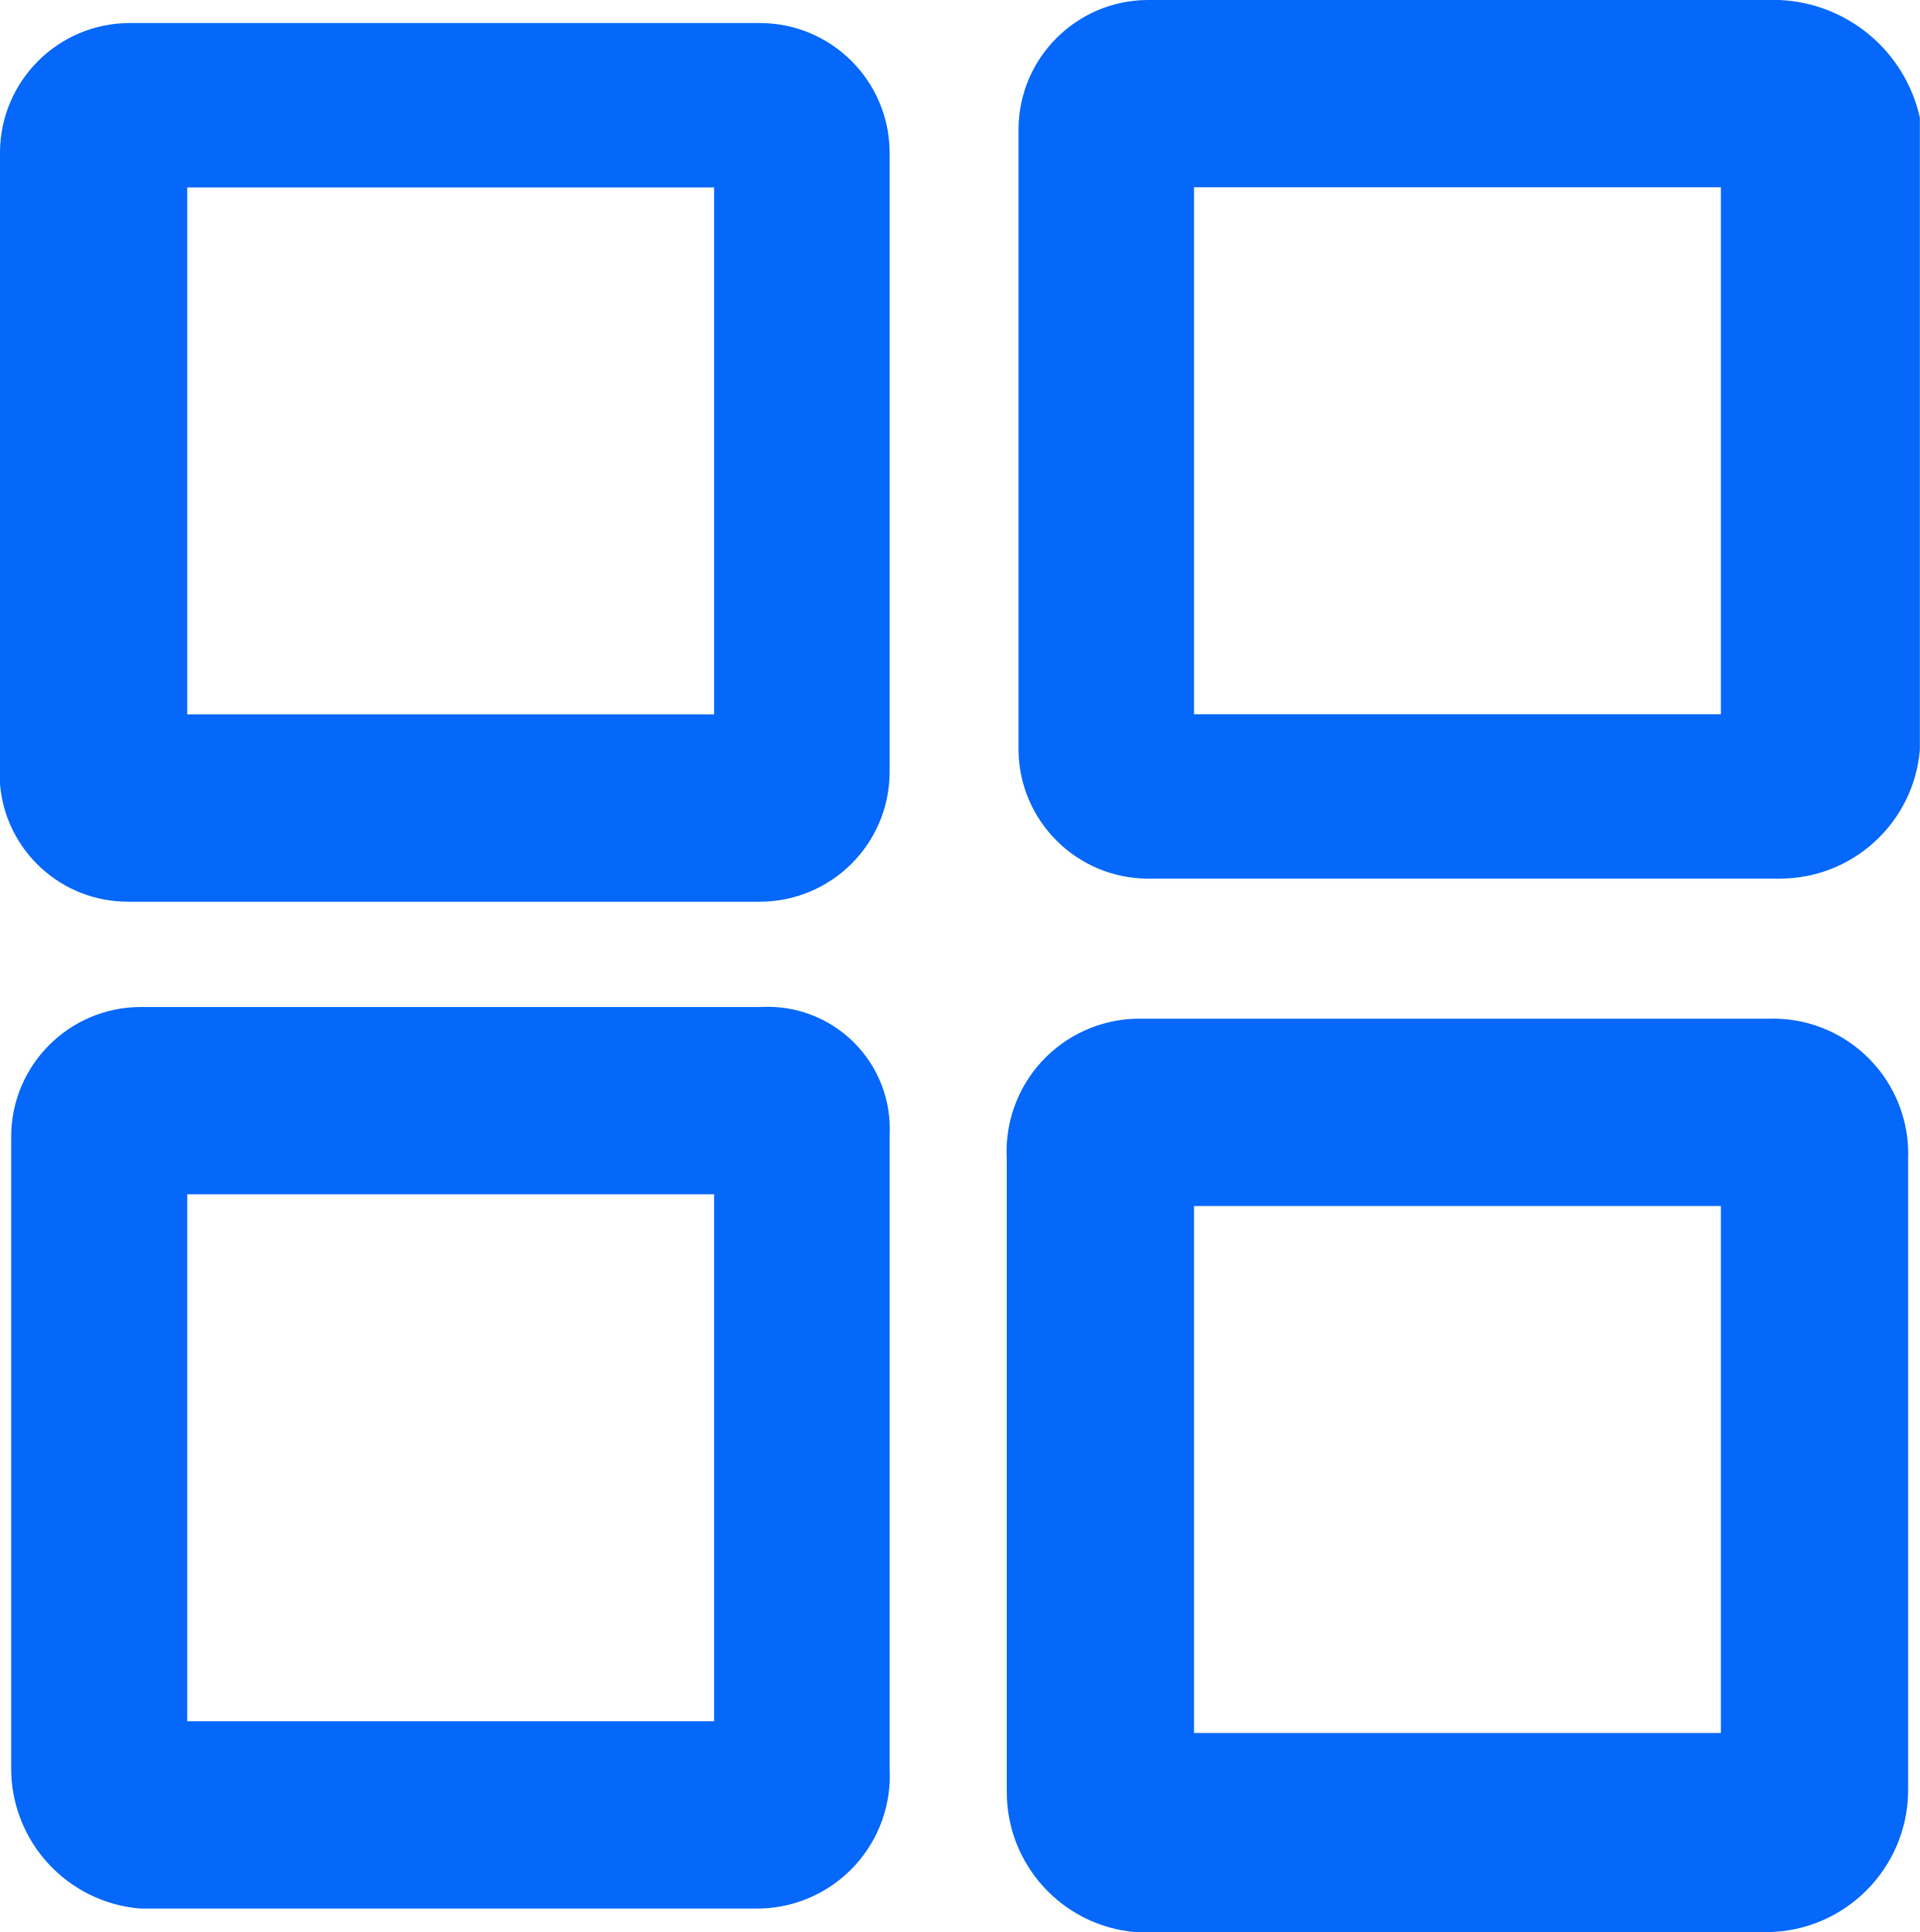
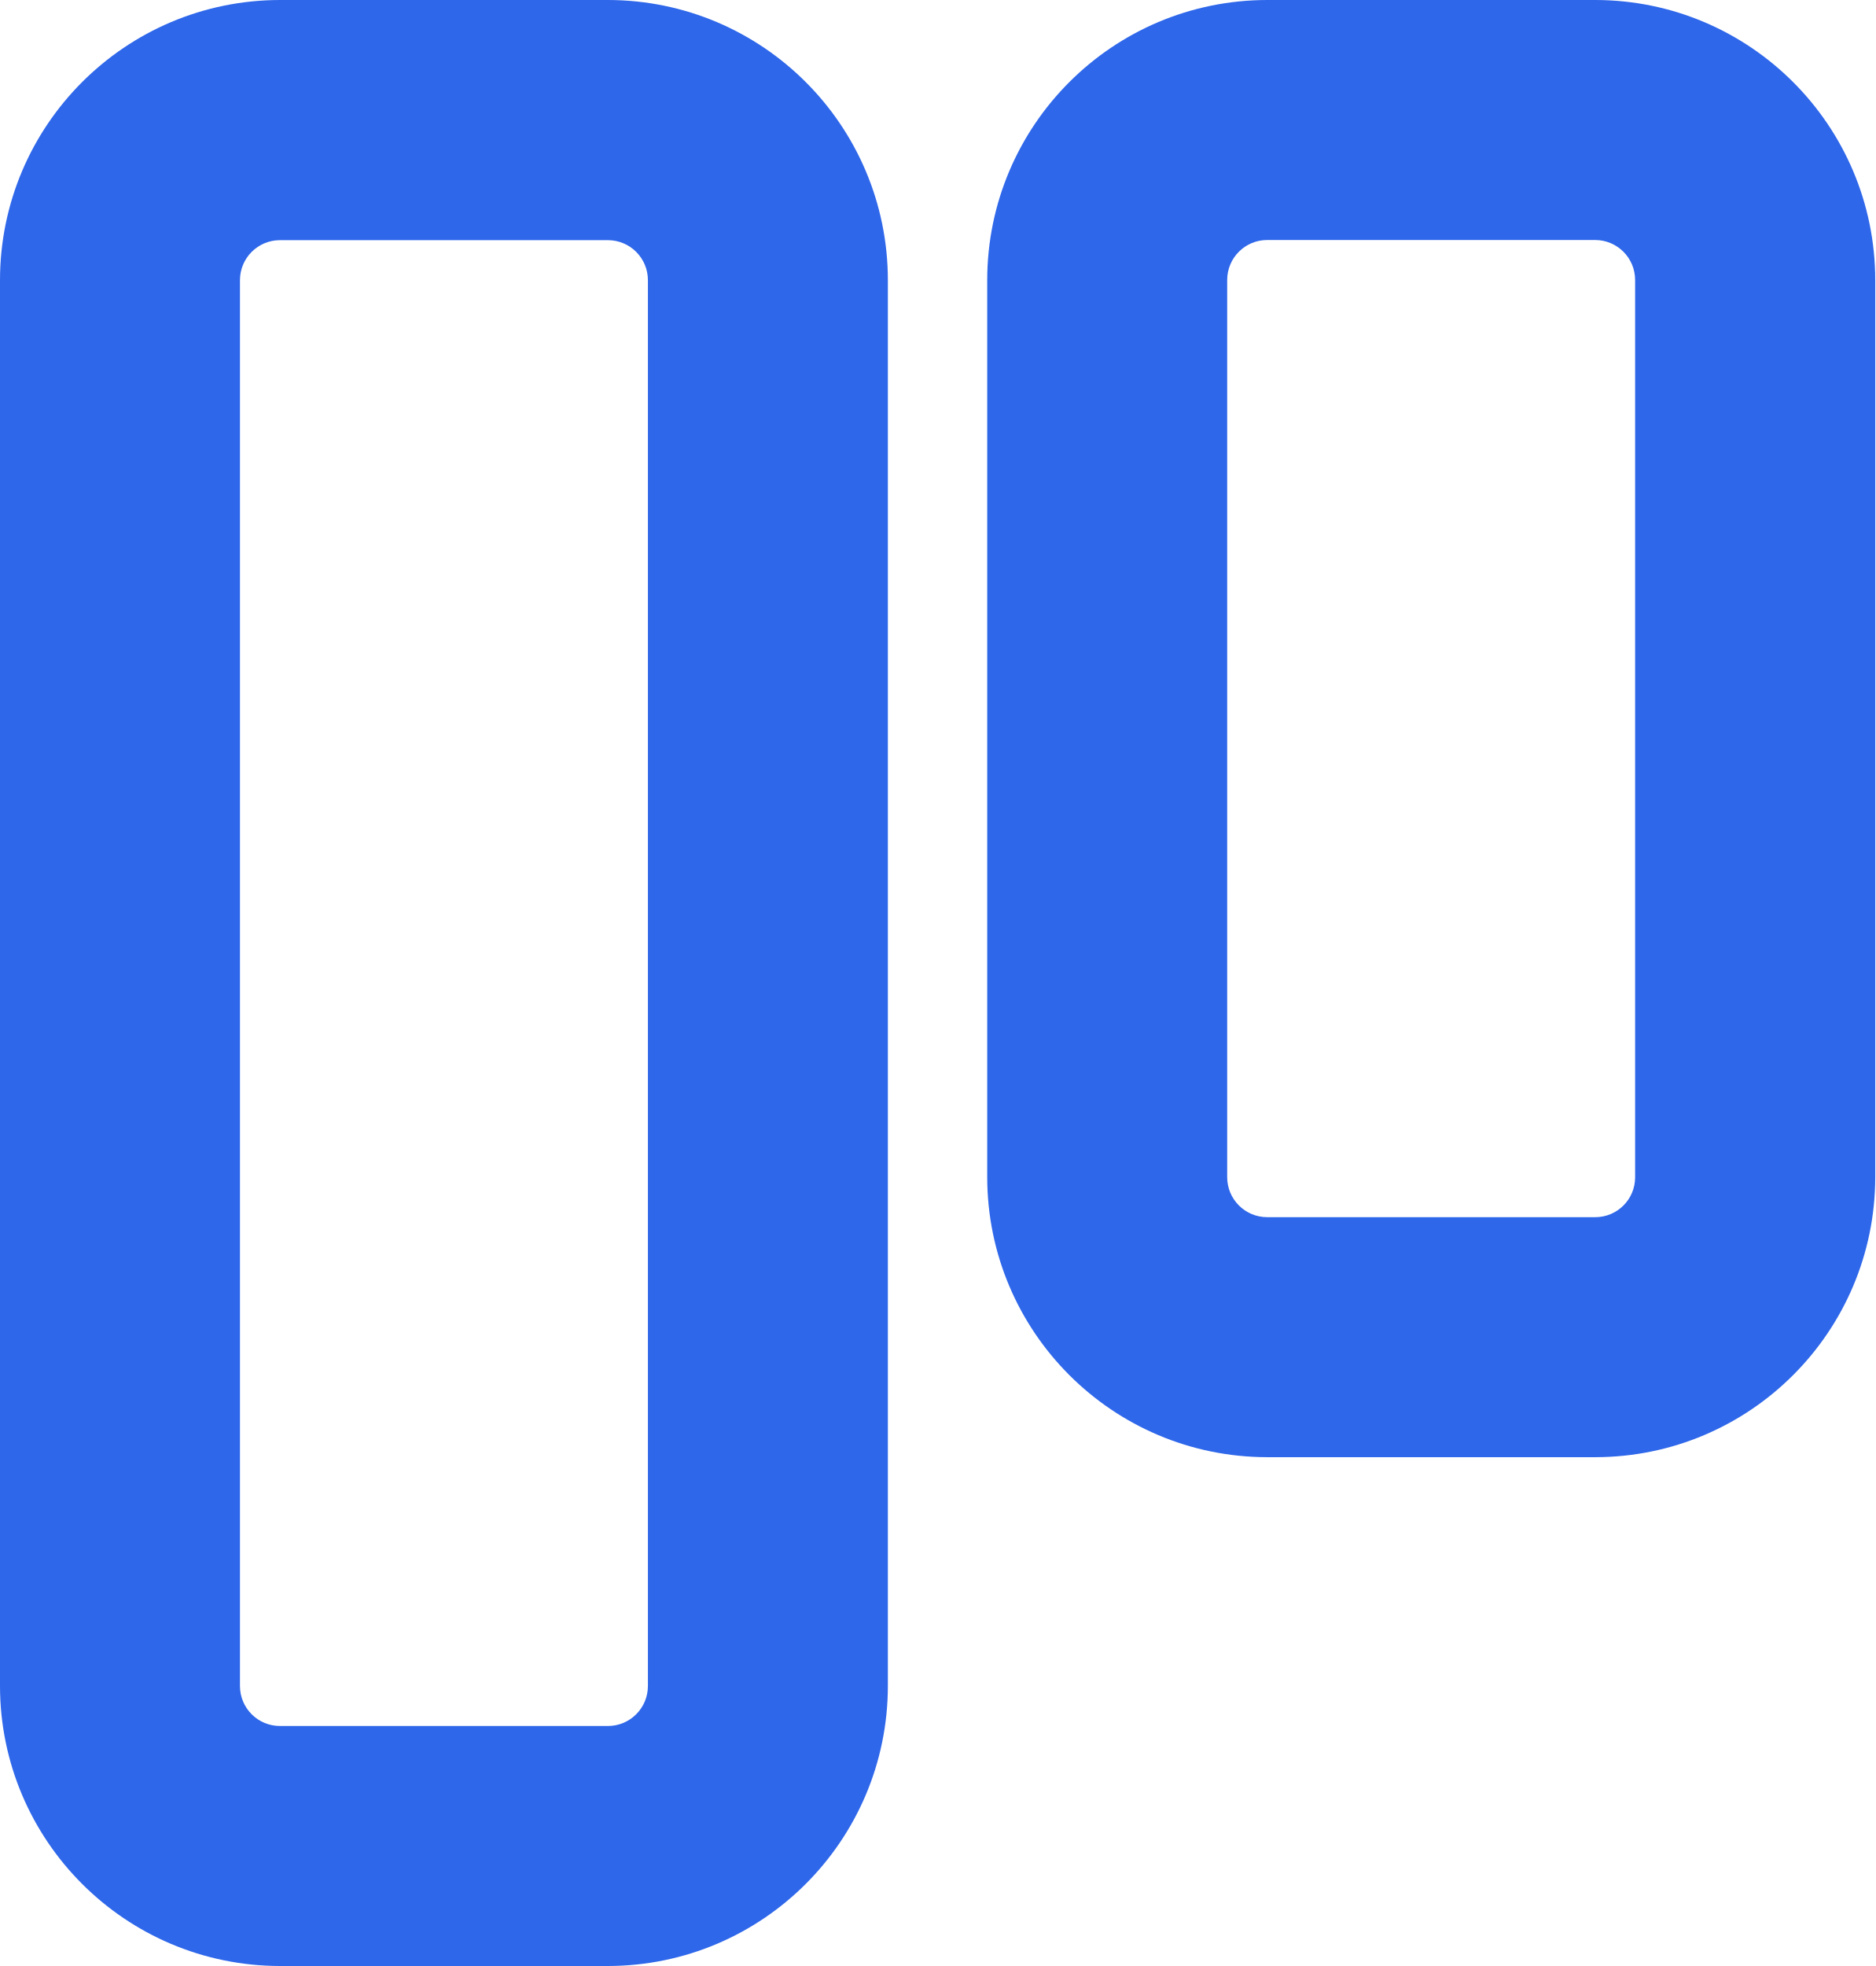
- <svg xmlns="http://www.w3.org/2000/svg" width="13.913" height="13.998" viewBox="0 0 13.913 13.998">
+ <svg xmlns="http://www.w3.org/2000/svg" width="11.722" height="12.287" viewBox="0 0 11.722 12.287">
  <defs>
-     <style>.a{opacity:1;}.b{fill:#0667fb;}</style>
+     <style>.a{fill:#2e67ea;}</style>
  </defs>
-   <g class="a" transform="translate(297 -388.7)">
-     <path class="b" d="M-296.067,395.263h4.581a.941.941,0,0,0,.933-.933v-4.5a.941.941,0,0,0-.933-.933h-4.581a.941.941,0,0,0-.933.933v4.581A.929.929,0,0,0-296.067,395.263Zm.424-1.357v-3.818h3.818v3.818Z" transform="translate(0 -0.03)" />
-     <path class="b" d="M-291.471,397.3h-4.5a.941.941,0,0,0-.933.933v4.581a1.019,1.019,0,0,0,.933,1.018h4.5a.963.963,0,0,0,.933-1.018v-4.581A.885.885,0,0,0-291.471,397.3Zm-.339,1.357v3.818h-3.818v-3.818Z" transform="translate(-0.015 -1.304)" />
-     <path class="b" d="M-282.886,397.4h-4.581a.963.963,0,0,0-.933,1.018V403a1.019,1.019,0,0,0,.933,1.018h4.581A1.032,1.032,0,0,0-281.868,403v-4.581A.98.98,0,0,0-282.886,397.4Zm-4.157,5.09v-3.733h3.818v3.818h-3.818Z" transform="translate(-1.304 -1.319)" />
-     <path class="b" d="M-282.786,388.7h-4.581a.941.941,0,0,0-.933.933v4.5a.941.941,0,0,0,.933.933h4.581a1.019,1.019,0,0,0,1.018-.933v-4.581A1.091,1.091,0,0,0-282.786,388.7Zm-.424,1.357v3.818h-3.818v-3.818Z" transform="translate(-1.319)" />
-   </g>
+   <path class="a" d="M3.8,0H1.75A1.752,1.752,0,0,0,0,1.751v8.786a1.752,1.752,0,0,0,1.75,1.75H3.8a1.752,1.752,0,0,0,1.75-1.75V1.751A1.752,1.752,0,0,0,3.8,0ZM1.5,1.751a.25.25,0,0,1,.25-.25H3.8a.25.25,0,0,1,.25.25v8.786a.25.25,0,0,1-.25.25H1.75a.25.25,0,0,1-.25-.25Z" />
+   <path class="a" d="M9.972,0H7.921a1.752,1.752,0,0,0-1.75,1.75V7.357a1.752,1.752,0,0,0,1.75,1.75H9.972a1.752,1.752,0,0,0,1.75-1.75V1.75A1.752,1.752,0,0,0,9.972,0Zm.249,1.75V7.358a.249.249,0,0,1-.249.249H7.921a.25.25,0,0,1-.25-.25V1.75a.25.25,0,0,1,.25-.25h2.05A.25.25,0,0,1,10.221,1.75Z" />
</svg>
